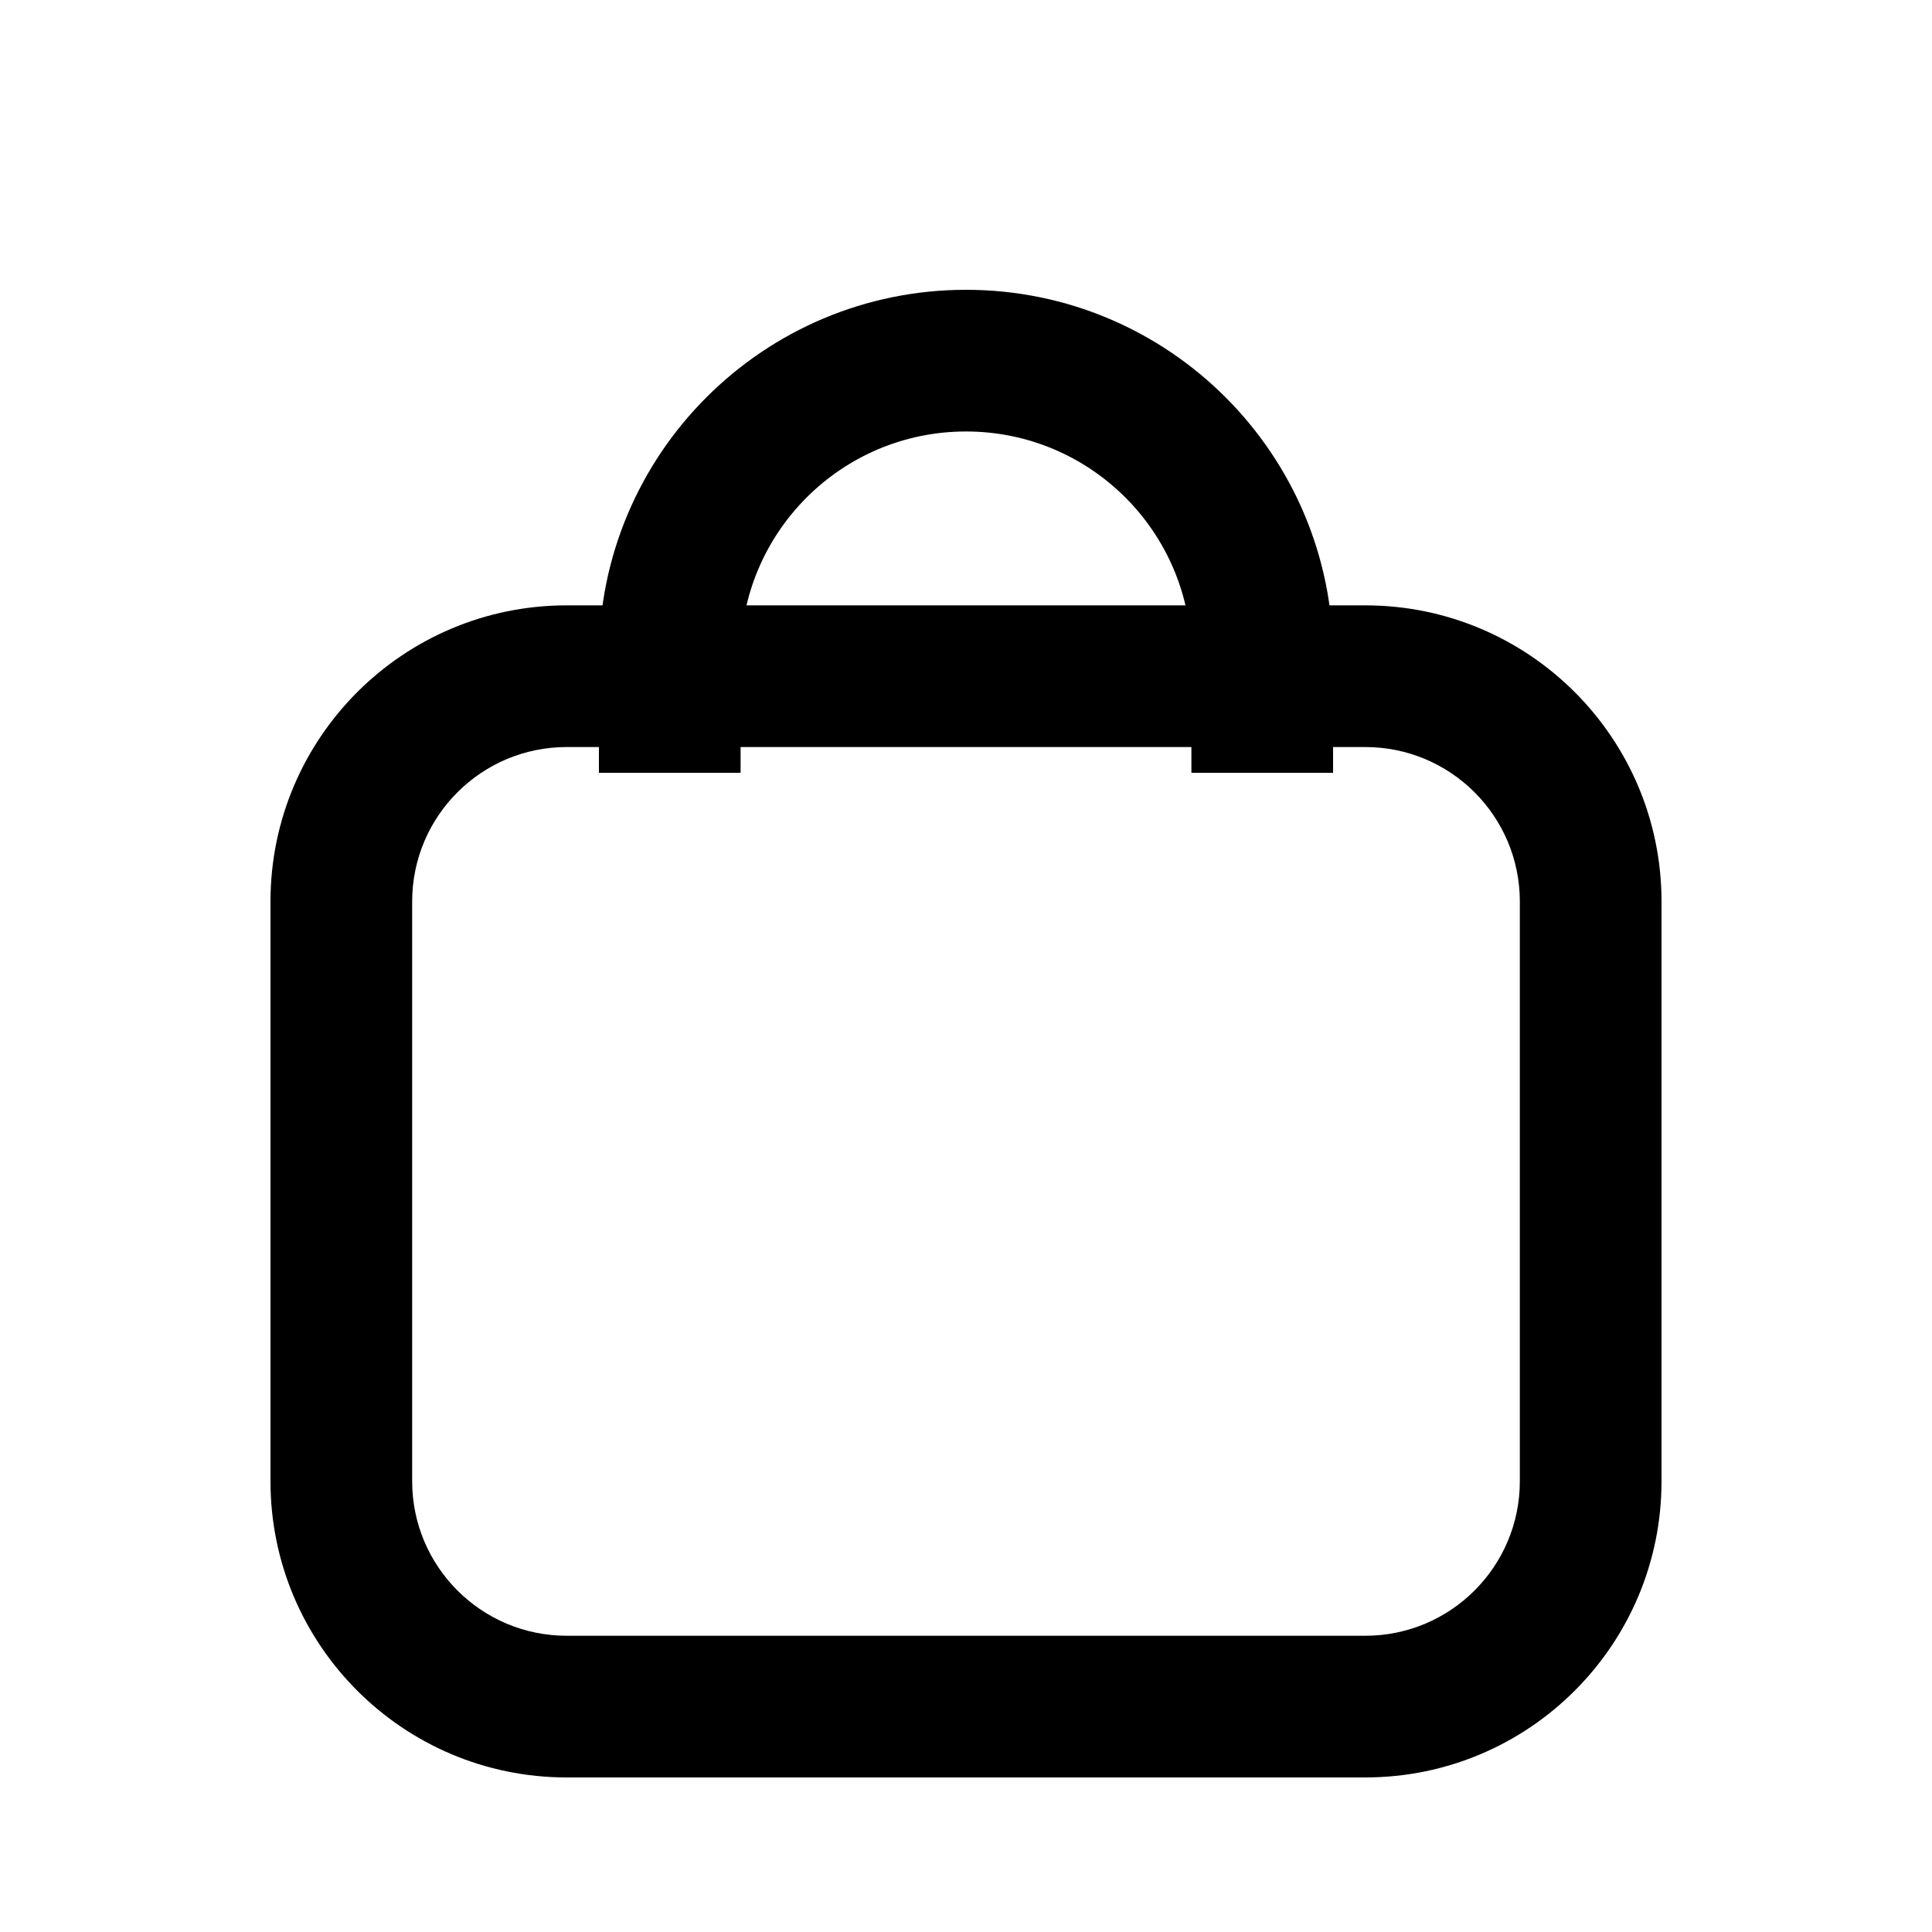
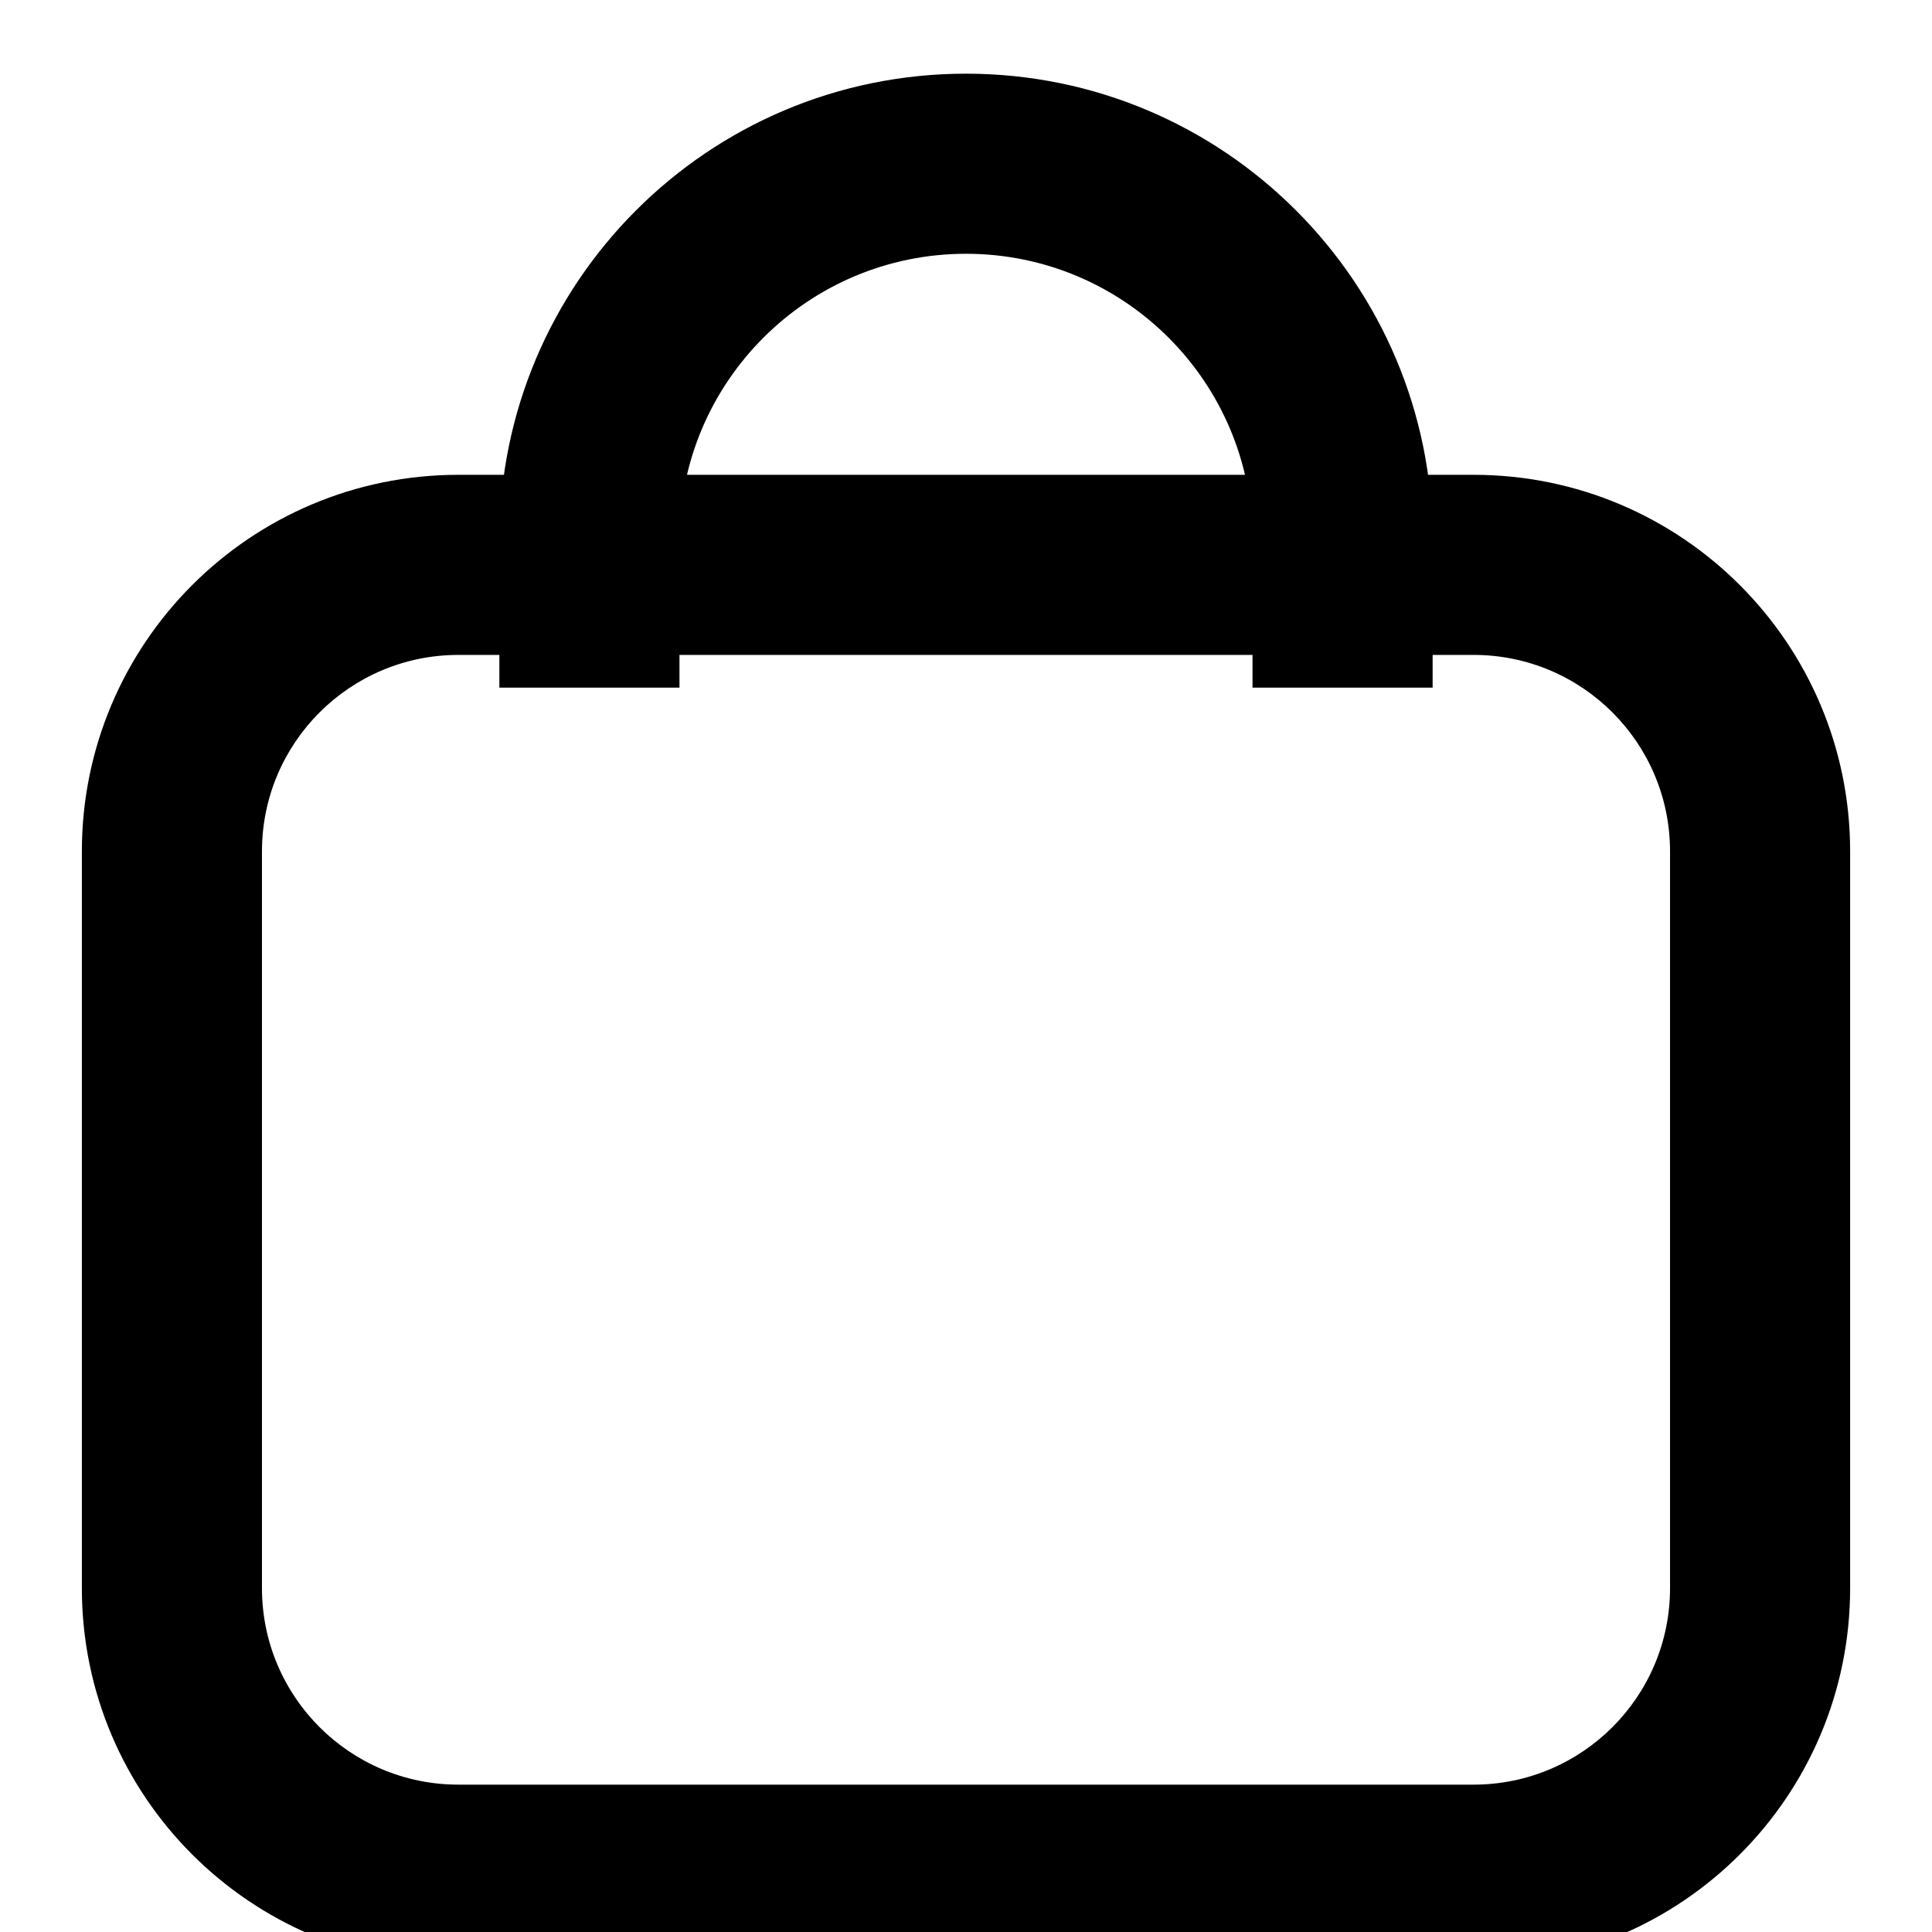
- <svg xmlns="http://www.w3.org/2000/svg" width="26" height="26" viewBox="0 0 30 30">
+ <svg xmlns="http://www.w3.org/2000/svg" width="26" height="26" viewBox="3.2 3.6 23.6 23.6">
  <path fill="#000000" fill-rule="evenodd" d="M8.8,9.4 H21.2 A4.6,4.6 0 0 1 25.8,14 V23 A4.6,4.6 0 0 1 21.2,27.6 H8.8 A4.6,4.6 0 0 1 4.2,23 V14 A4.6,4.6 0 0 1 8.8,9.4 Z M8.8,11.6 H21.2 A2.4,2.4 0 0 1 23.6,14 V23 A2.4,2.4 0 0 1 21.2,25.4 H8.8 A2.4,2.4 0 0 1 6.4,23 V14 A2.4,2.4 0 0 1 8.8,11.6 Z" />
  <path fill="#000000" fill-rule="evenodd" d="M9.3,12 V10.2 A5.7,5.7 0 0 1 20.7,10.2 V12 H18.5 V10.2 A3.5,3.5 0 0 0 11.5,10.2 V12 Z" />
</svg>
